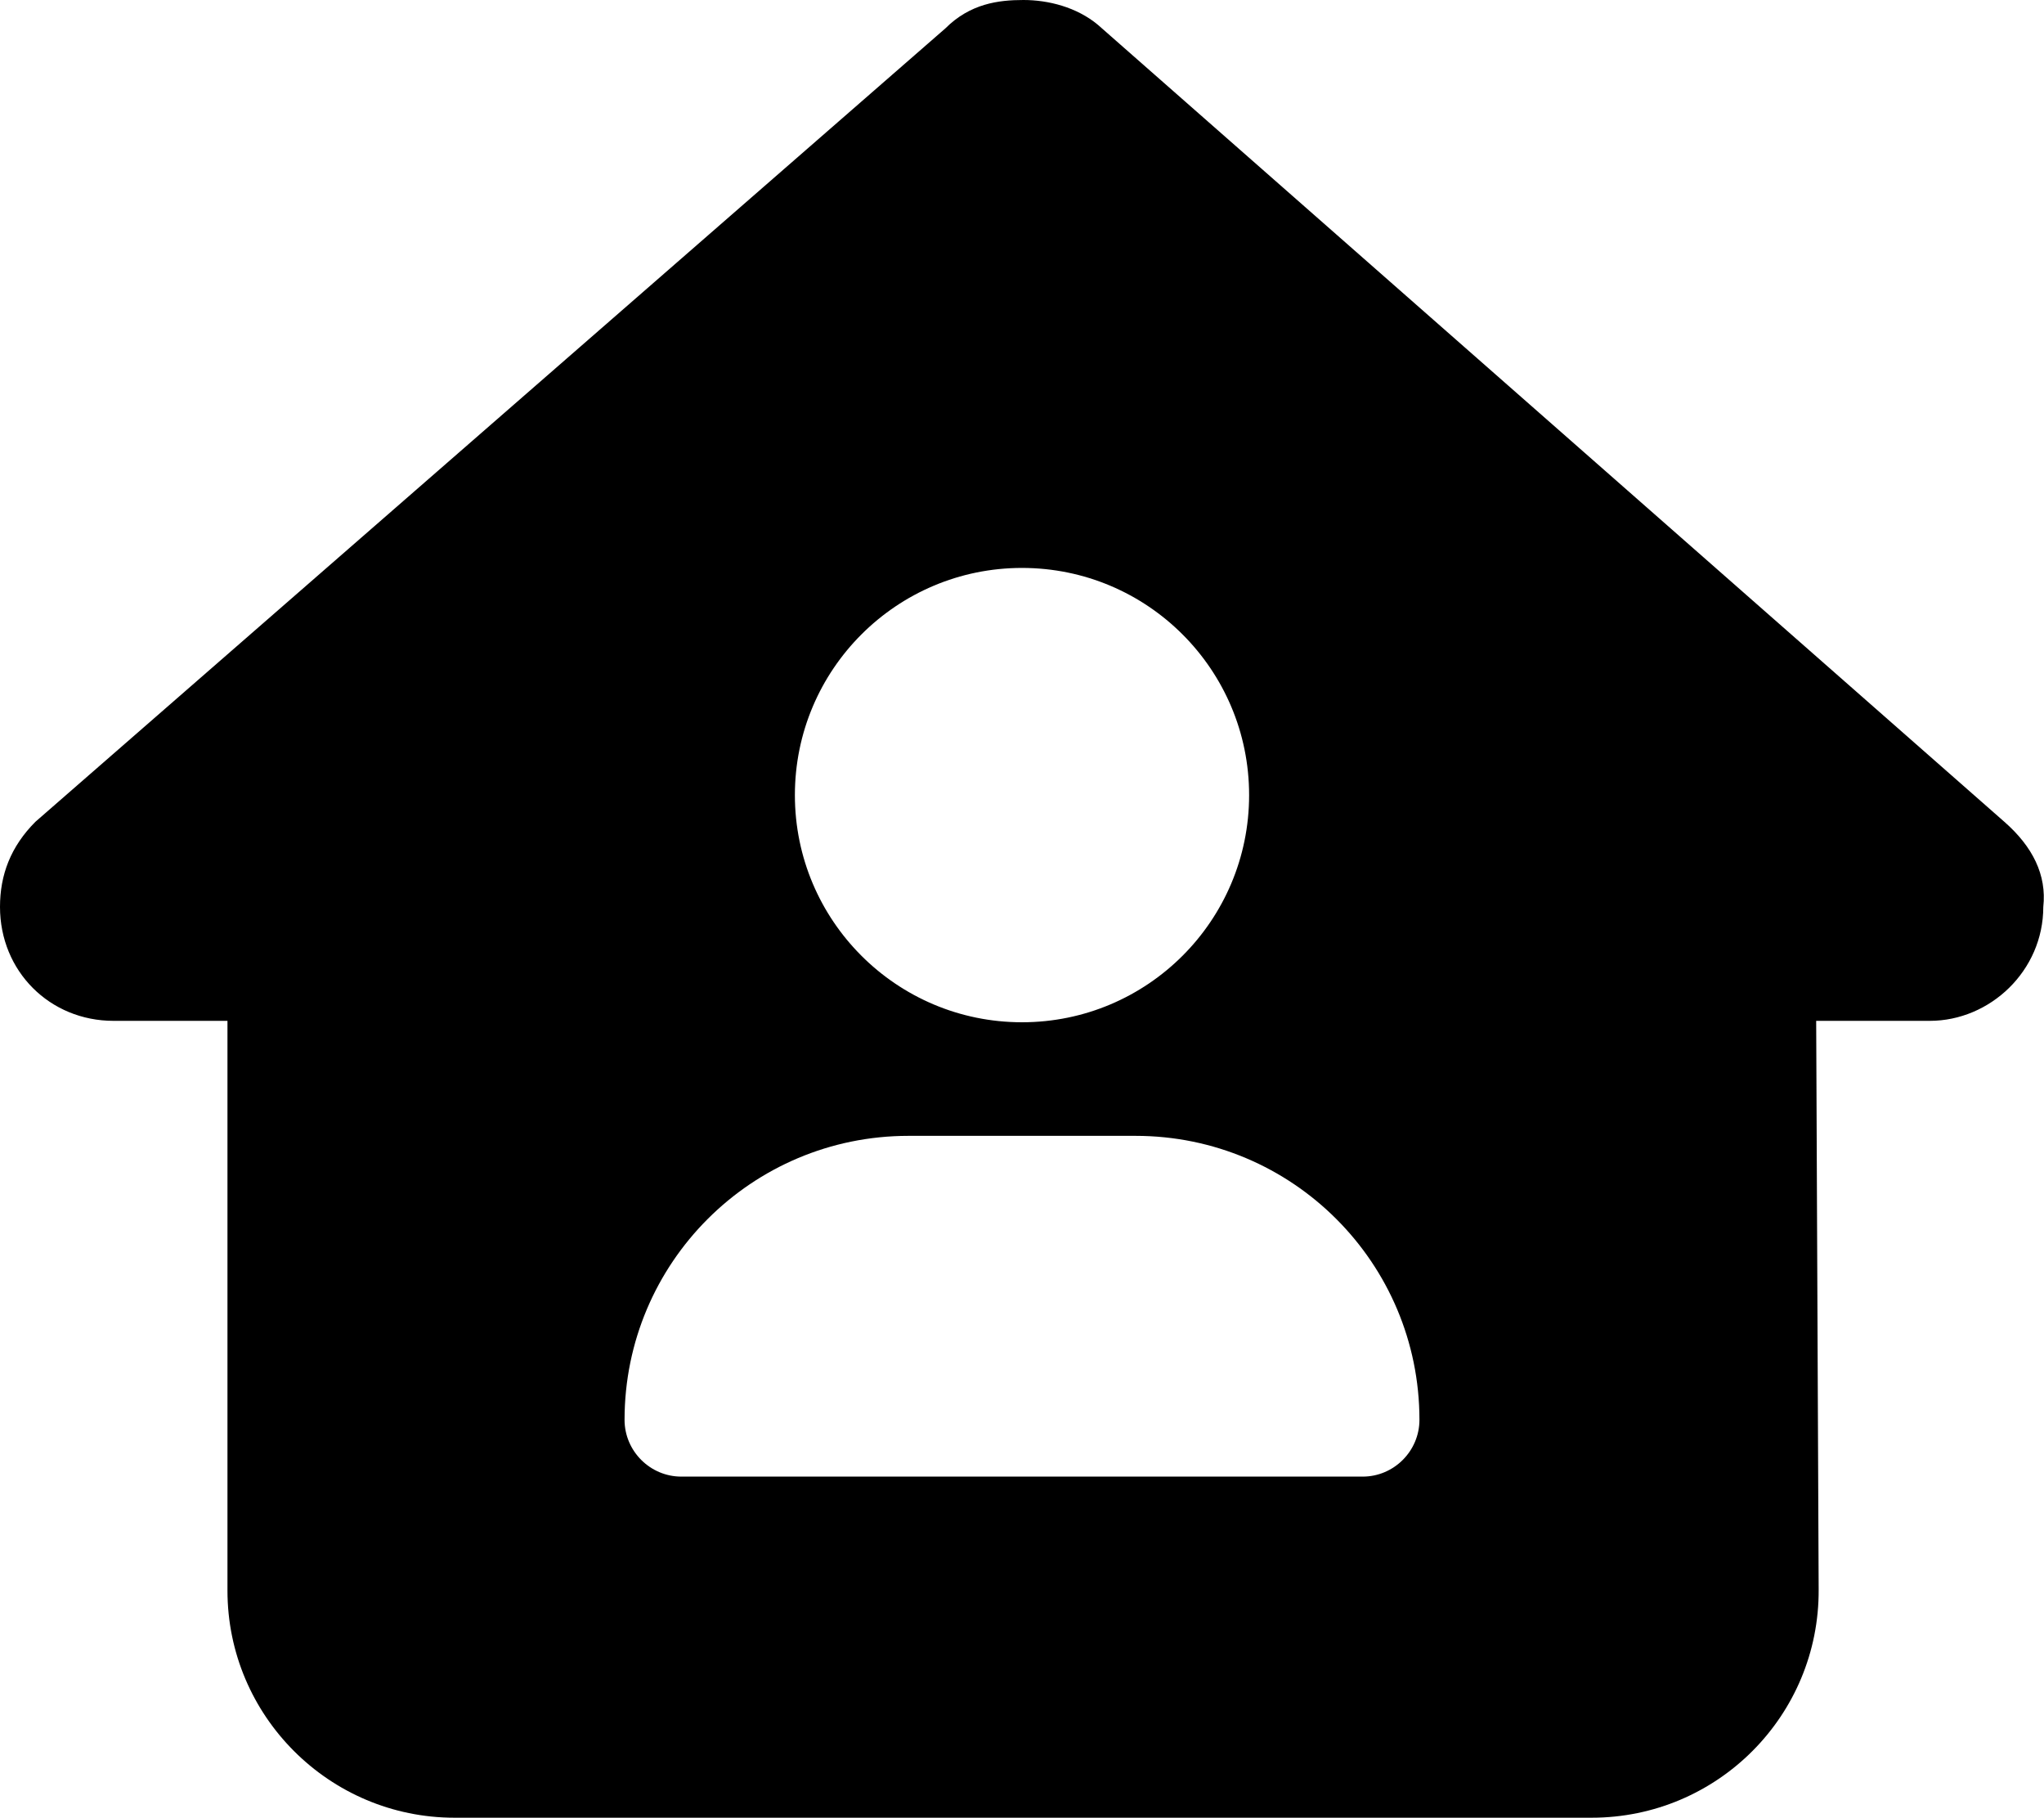
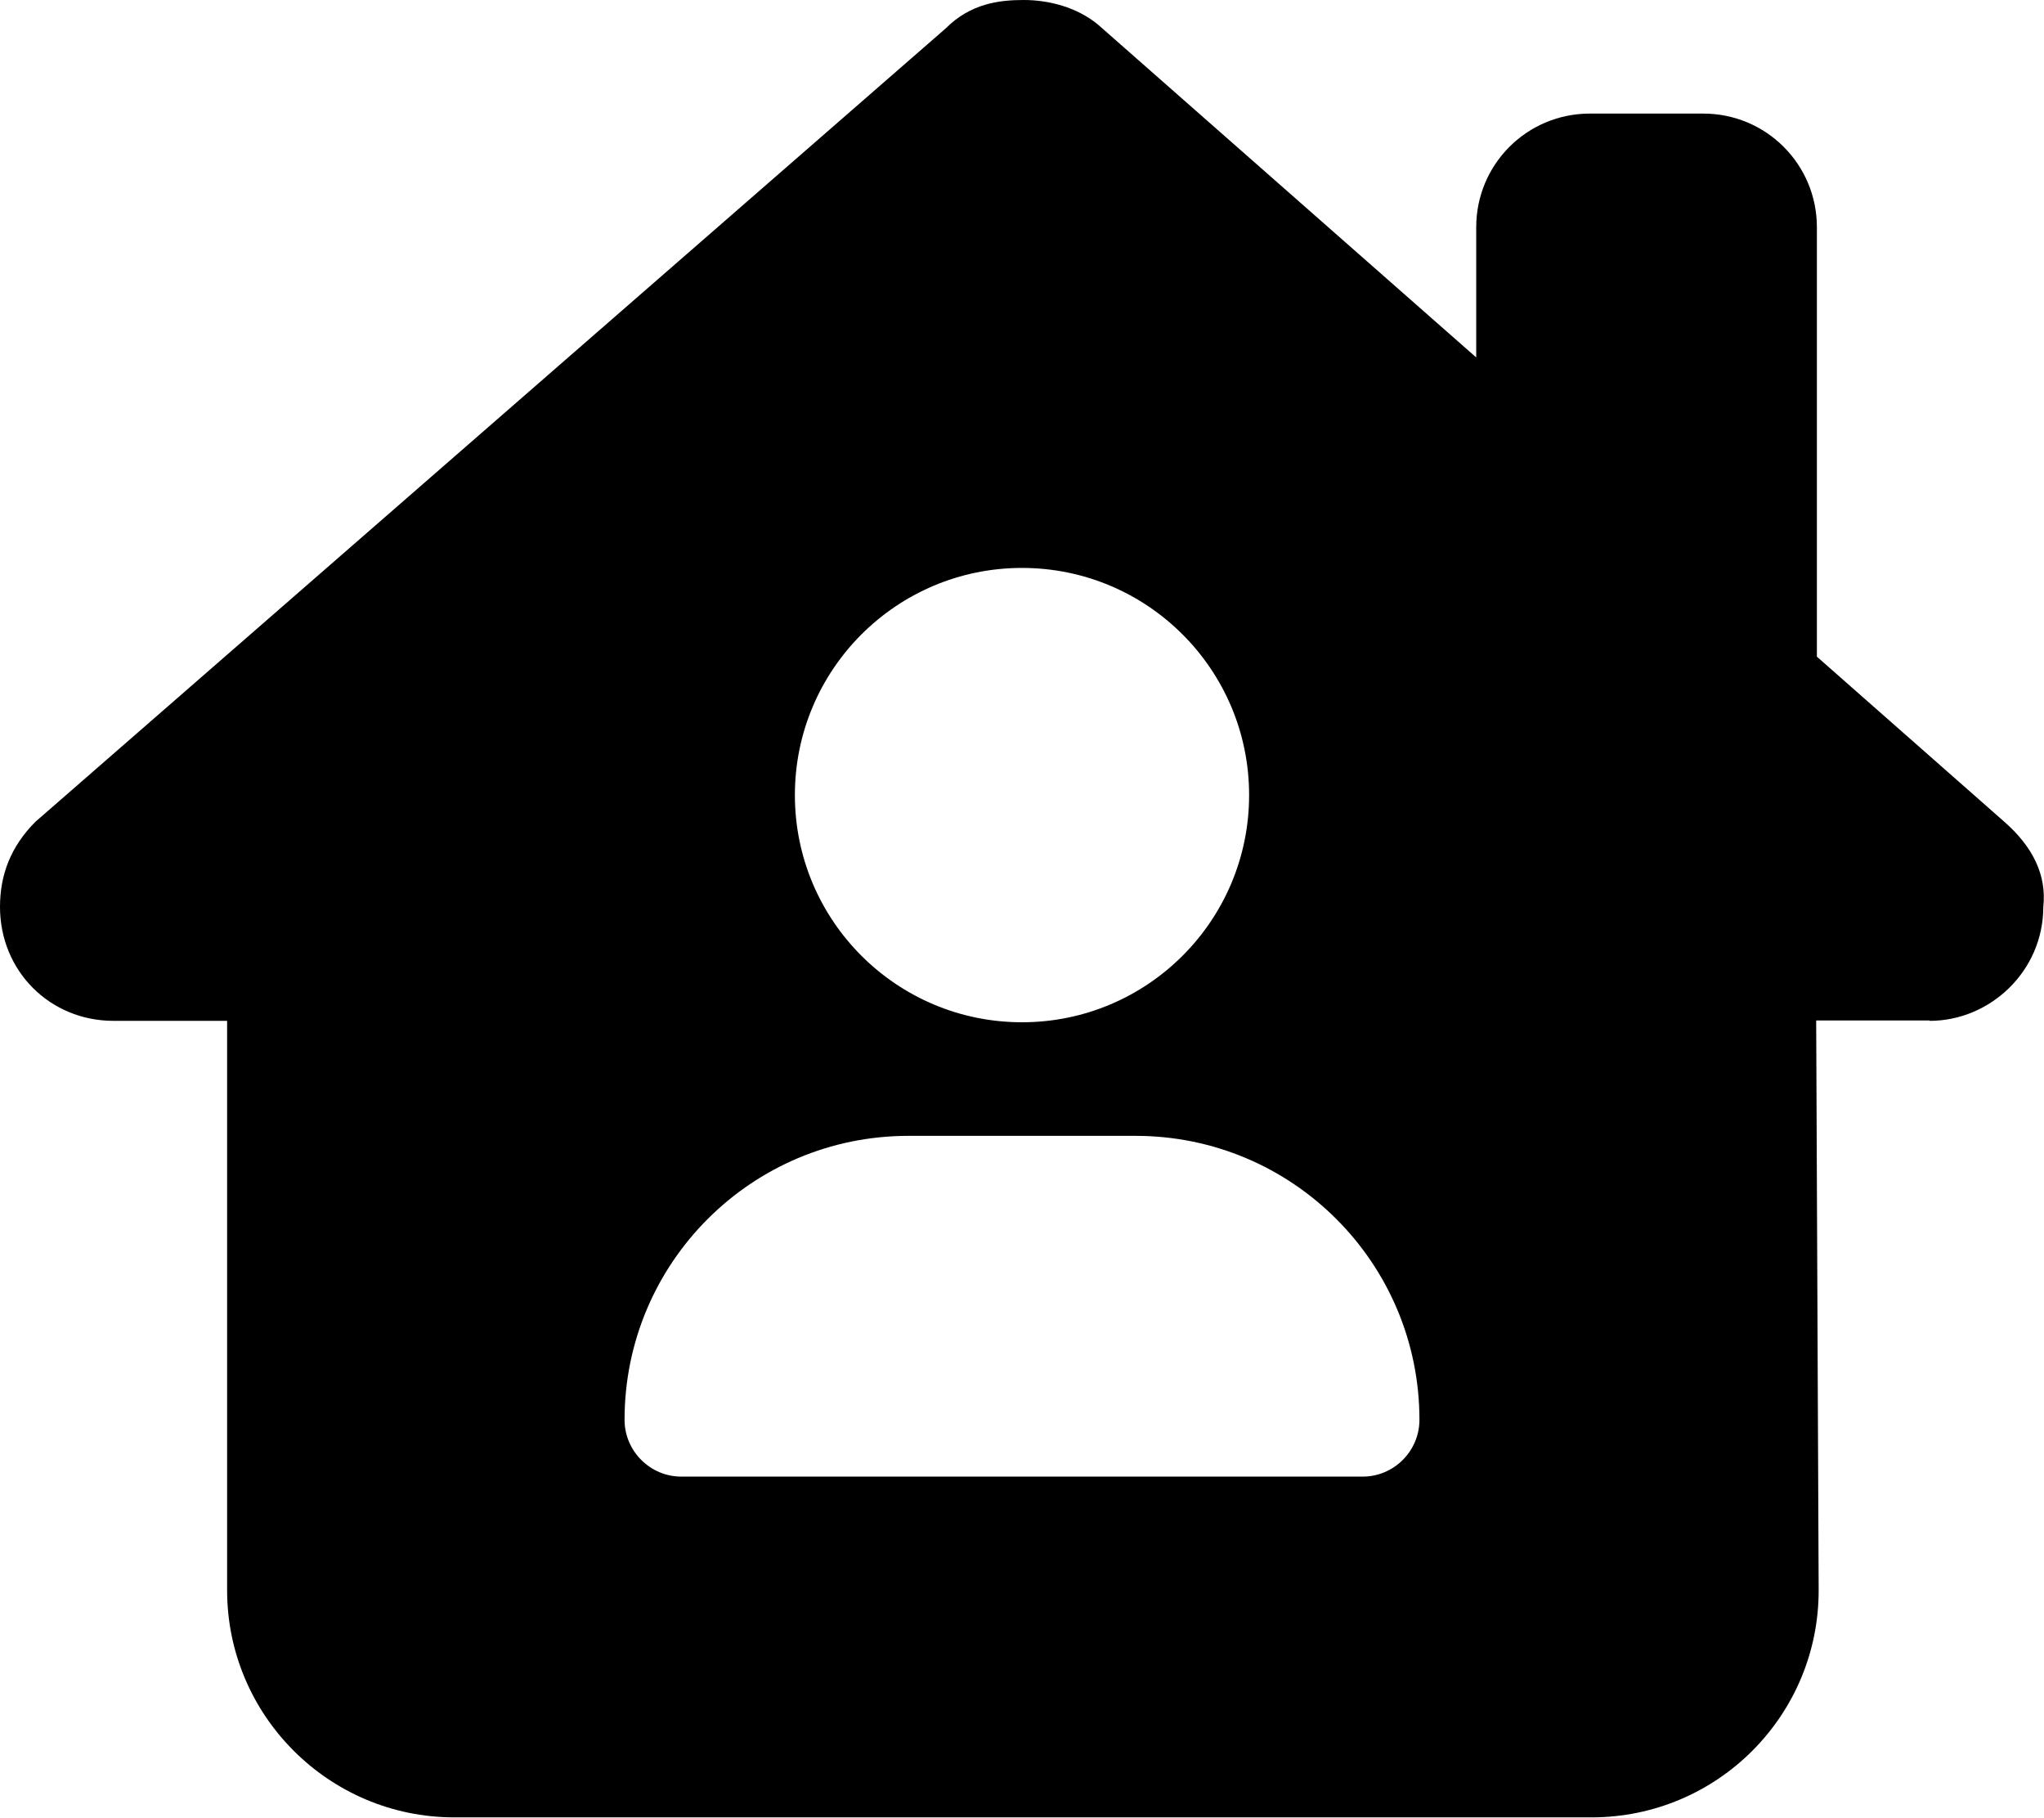
<svg xmlns="http://www.w3.org/2000/svg" viewBox="0 0 576 512">
-   <path d="M575.8 255.5c0 18-15 32.1-32 32.1h-32l.7 160.2c.2 35.5-28.5 64.3-64 64.3H128.1c-35.3 0-64-28.7-64-64V287.6H32c-18 0-32-14-32-32.1c0-9 3-17 10-24L266.4 8c7-7 15-8 22-8s15 2 21 7L564.8 231.5c8 7 12 15 11 24zM352 224a64 64 0 1 0 -128 0 64 64 0 1 0 128 0zm-96 96c-44.2 0-80 35.8-80 80c0 8.8 7.2 16 16 16H384c8.8 0 16-7.2 16-16c0-44.2-35.8-80-80-80H256z" />
+   <path d="M543.8 287.6c17 0 32-14 32-32.1c1-9-3-17-11-24L512 185V64c0-17.7-14.3-32-32-32H448c-17.7 0-32 14.3-32 32v36.7L309.5 7c-6-5-14-7-21-7s-15 1-22 8L10 231.5c-7 7-10 15-10 24c0 18 14 32.1 32 32.1h32V448c0 35.3 28.7 64 64 64H448.5c35.5 0 64.2-28.8 64-64.3l-.7-160.2h32zM288 160a64 64 0 1 1 0 128 64 64 0 1 1 0-128zM176 400c0-44.2 35.8-80 80-80h64c44.2 0 80 35.8 80 80c0 8.8-7.2 16-16 16H192c-8.8 0-16-7.2-16-16z" />
</svg>
